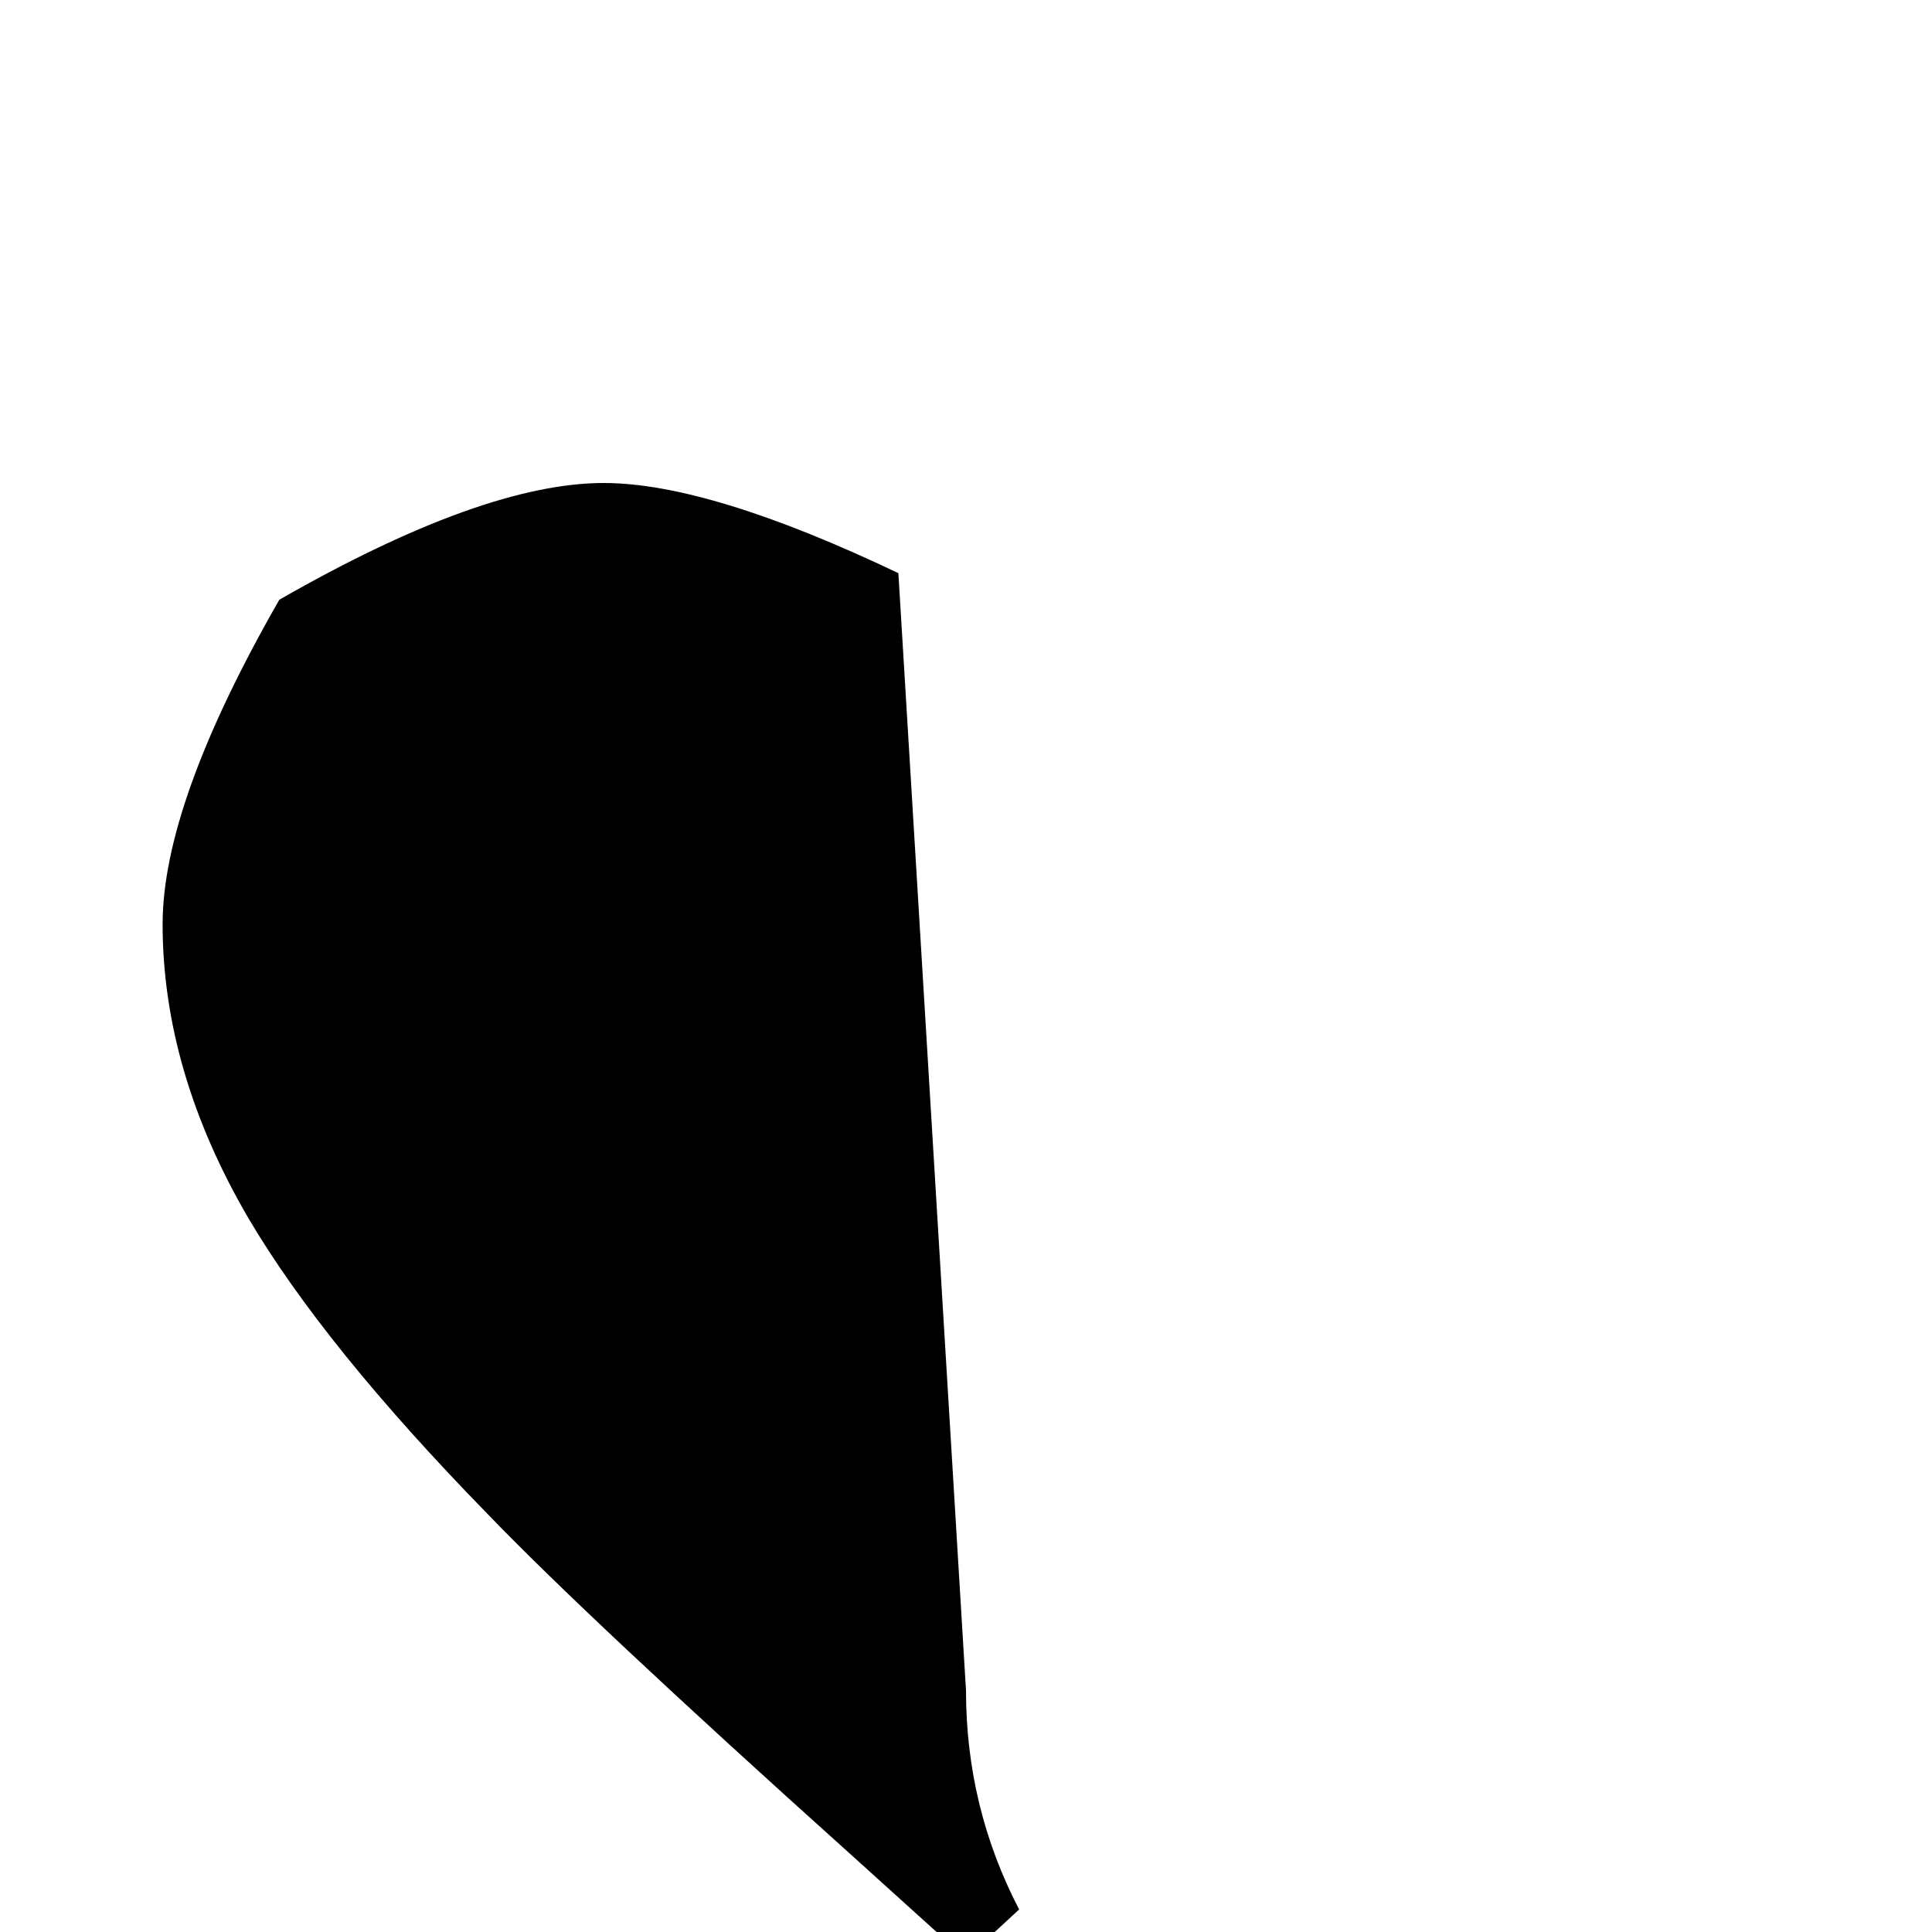
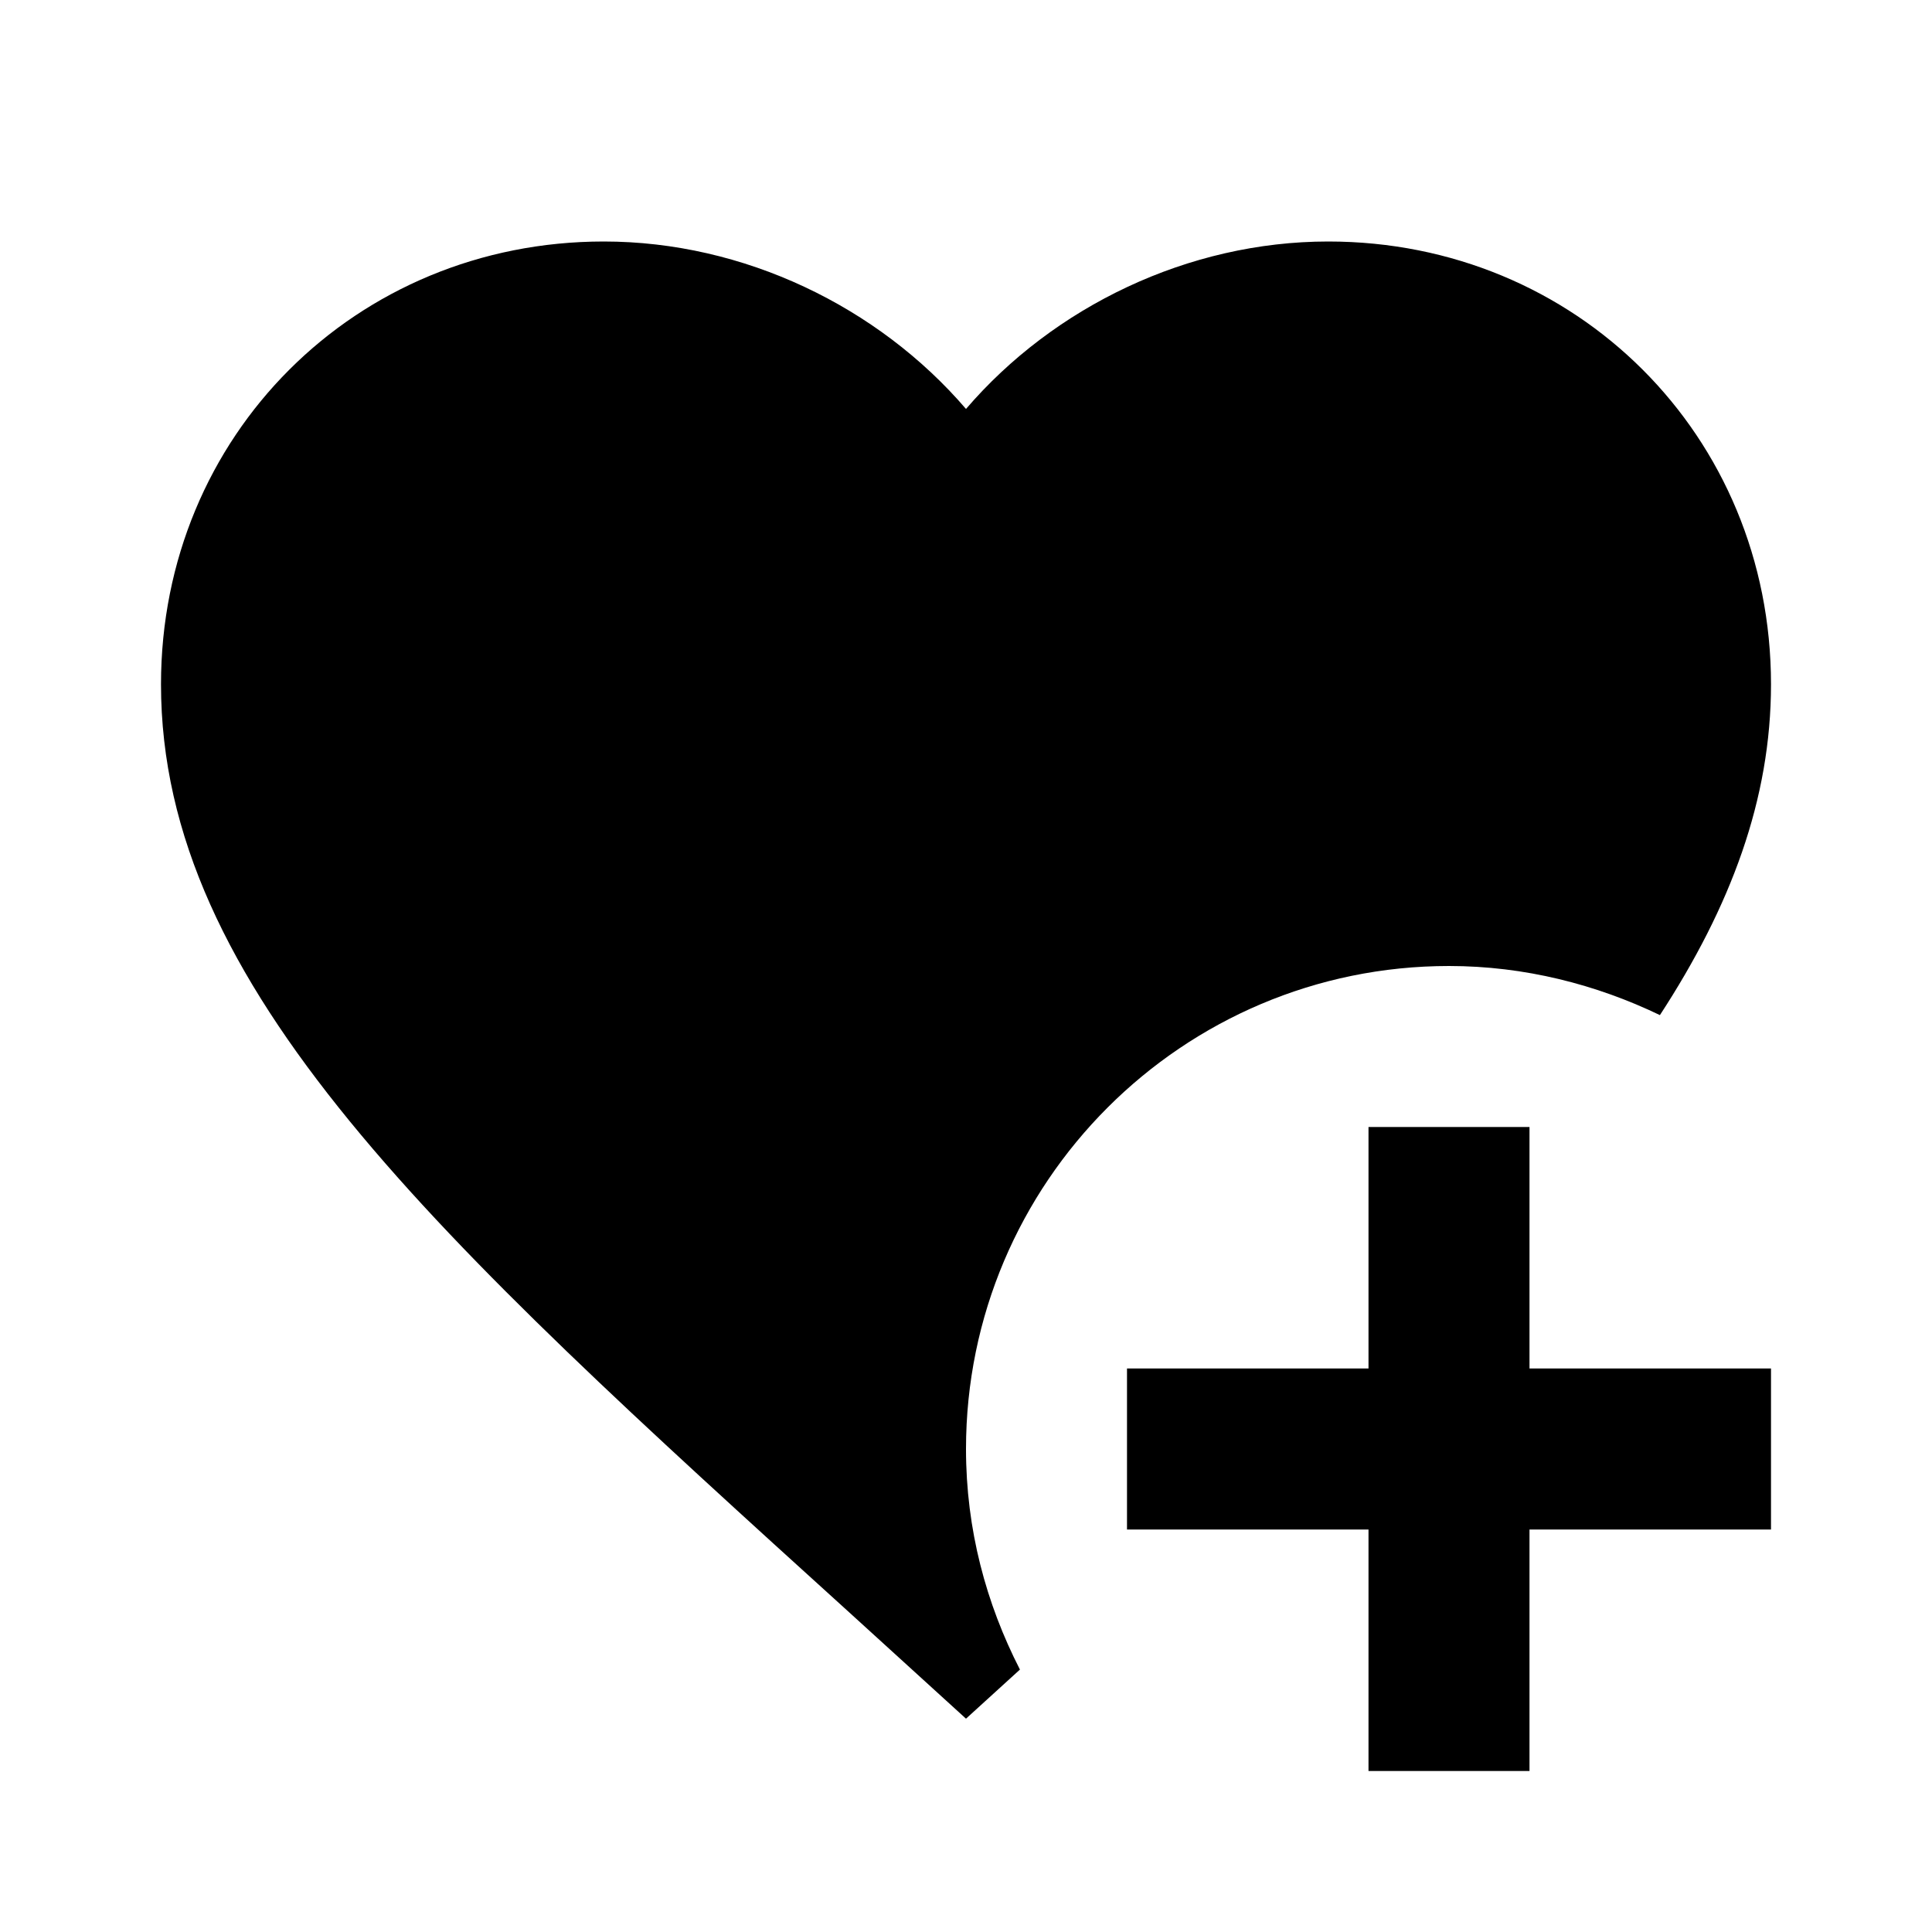
<svg xmlns="http://www.w3.org/2000/svg" viewBox="0 0 24 24">
-   <path d="M12.00 21.00Q12.00 22.45 12.66 23.72L12.00 24.33L10.55 23.02Q7.31 20.11 6.05 18.80Q4.03 16.73 3.09 15.14Q2.02 13.31 2.02 11.48Q2.02 9.98 3.47 7.45 6.00 6.00 7.50 6.00Q8.81 6.00 11.16 7.12 12.00 8.06Q12.84 7.12 15.19 6.00 16.50 6.00Q18.00 6.00 20.53 7.45 21.98 9.98 21.98 11.48Q21.98 13.50 20.62 15.61Q19.36 15.00 18.00 15.00Q16.36 15.00 13.59 16.59 12.00 19.36 12.00 21.00ZM18.98 17.02L17.02 17.02L17.02 20.02L14.02 20.02L14.02 21.98L17.02 21.98L17.02 24.98L18.98 24.98L18.98 21.98L21.98 21.98L21.98 20.02L18.98 20.02Z" />
+   <path d="M12 18C12 19 12.25 19.92 12.67 20.74L12 21.35L10.55 20.03C5.4 15.36 2 12.27 2 8.5C2 5.41 4.42 3 7.5 3C9.24 3 10.91 3.81 12 5.08C13.09 3.81 14.76 3 16.5 3C19.58 3 22 5.41 22 8.5C22 9.93 21.5 11.26 20.62 12.61C19.83 12.23 18.94 12 18 12C14.69 12 12 14.69 12 18M19 14H17V17H14V19H17V22H19V19H22V17H19V14Z" />
</svg>
